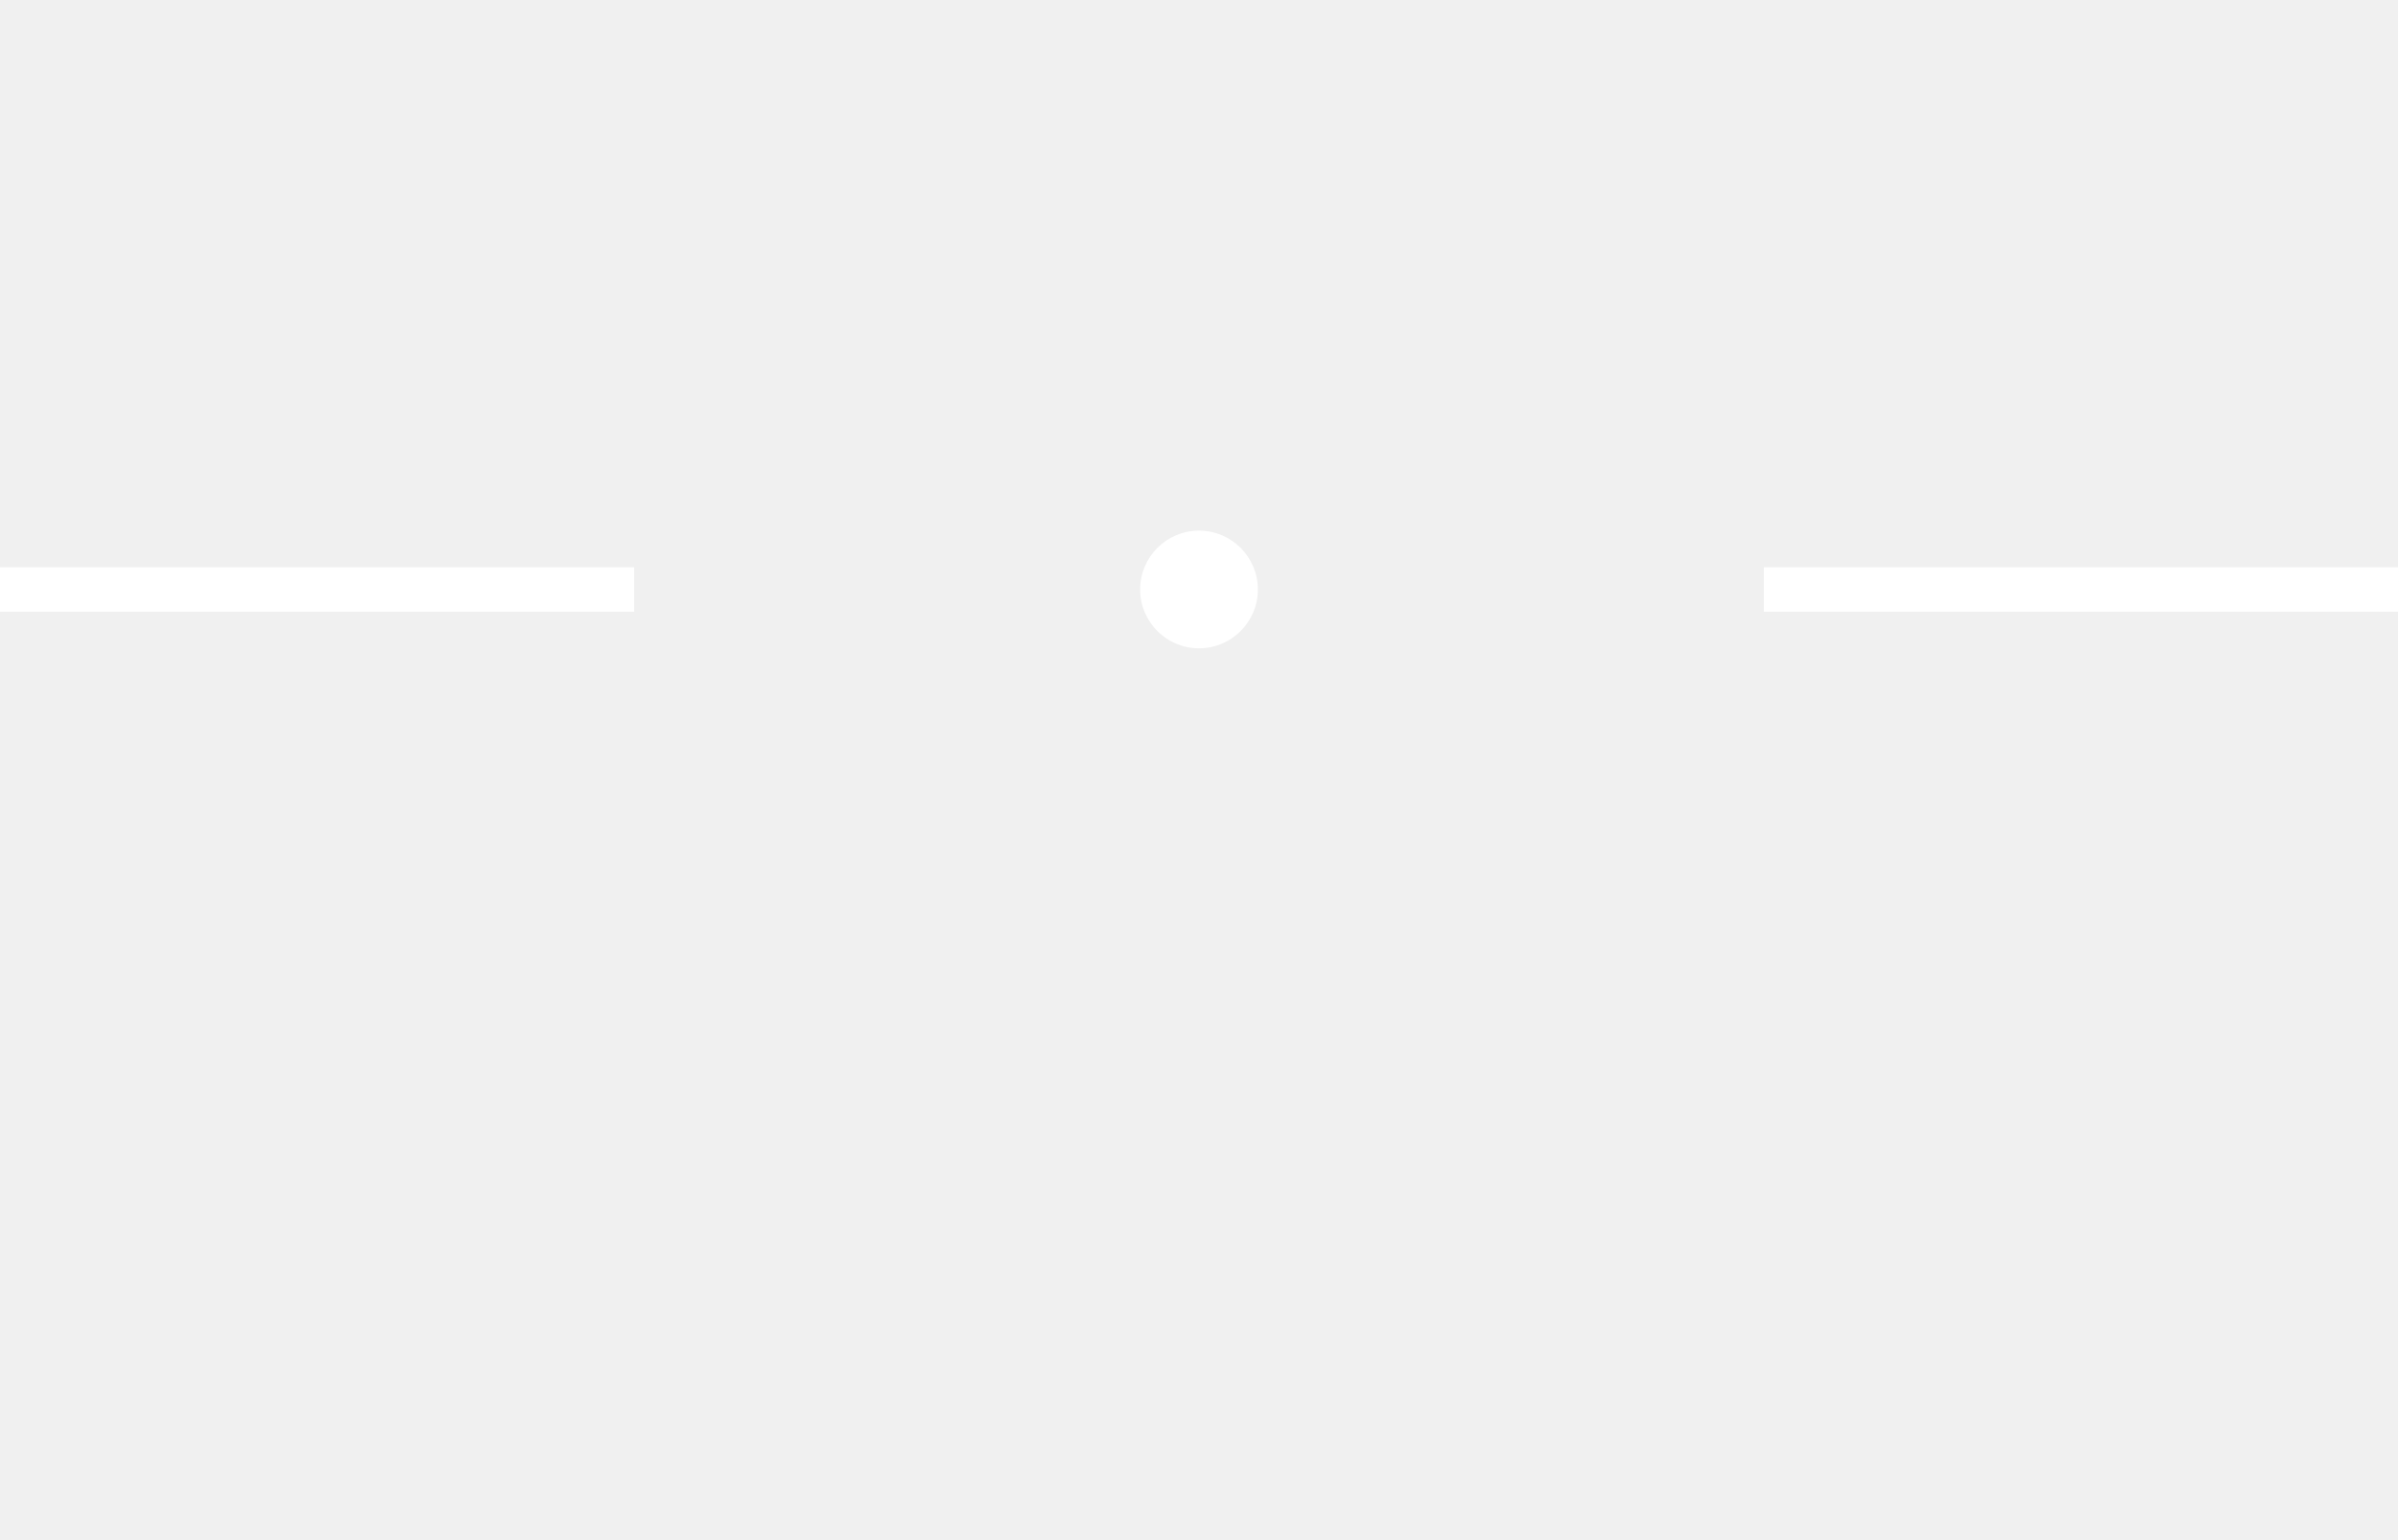
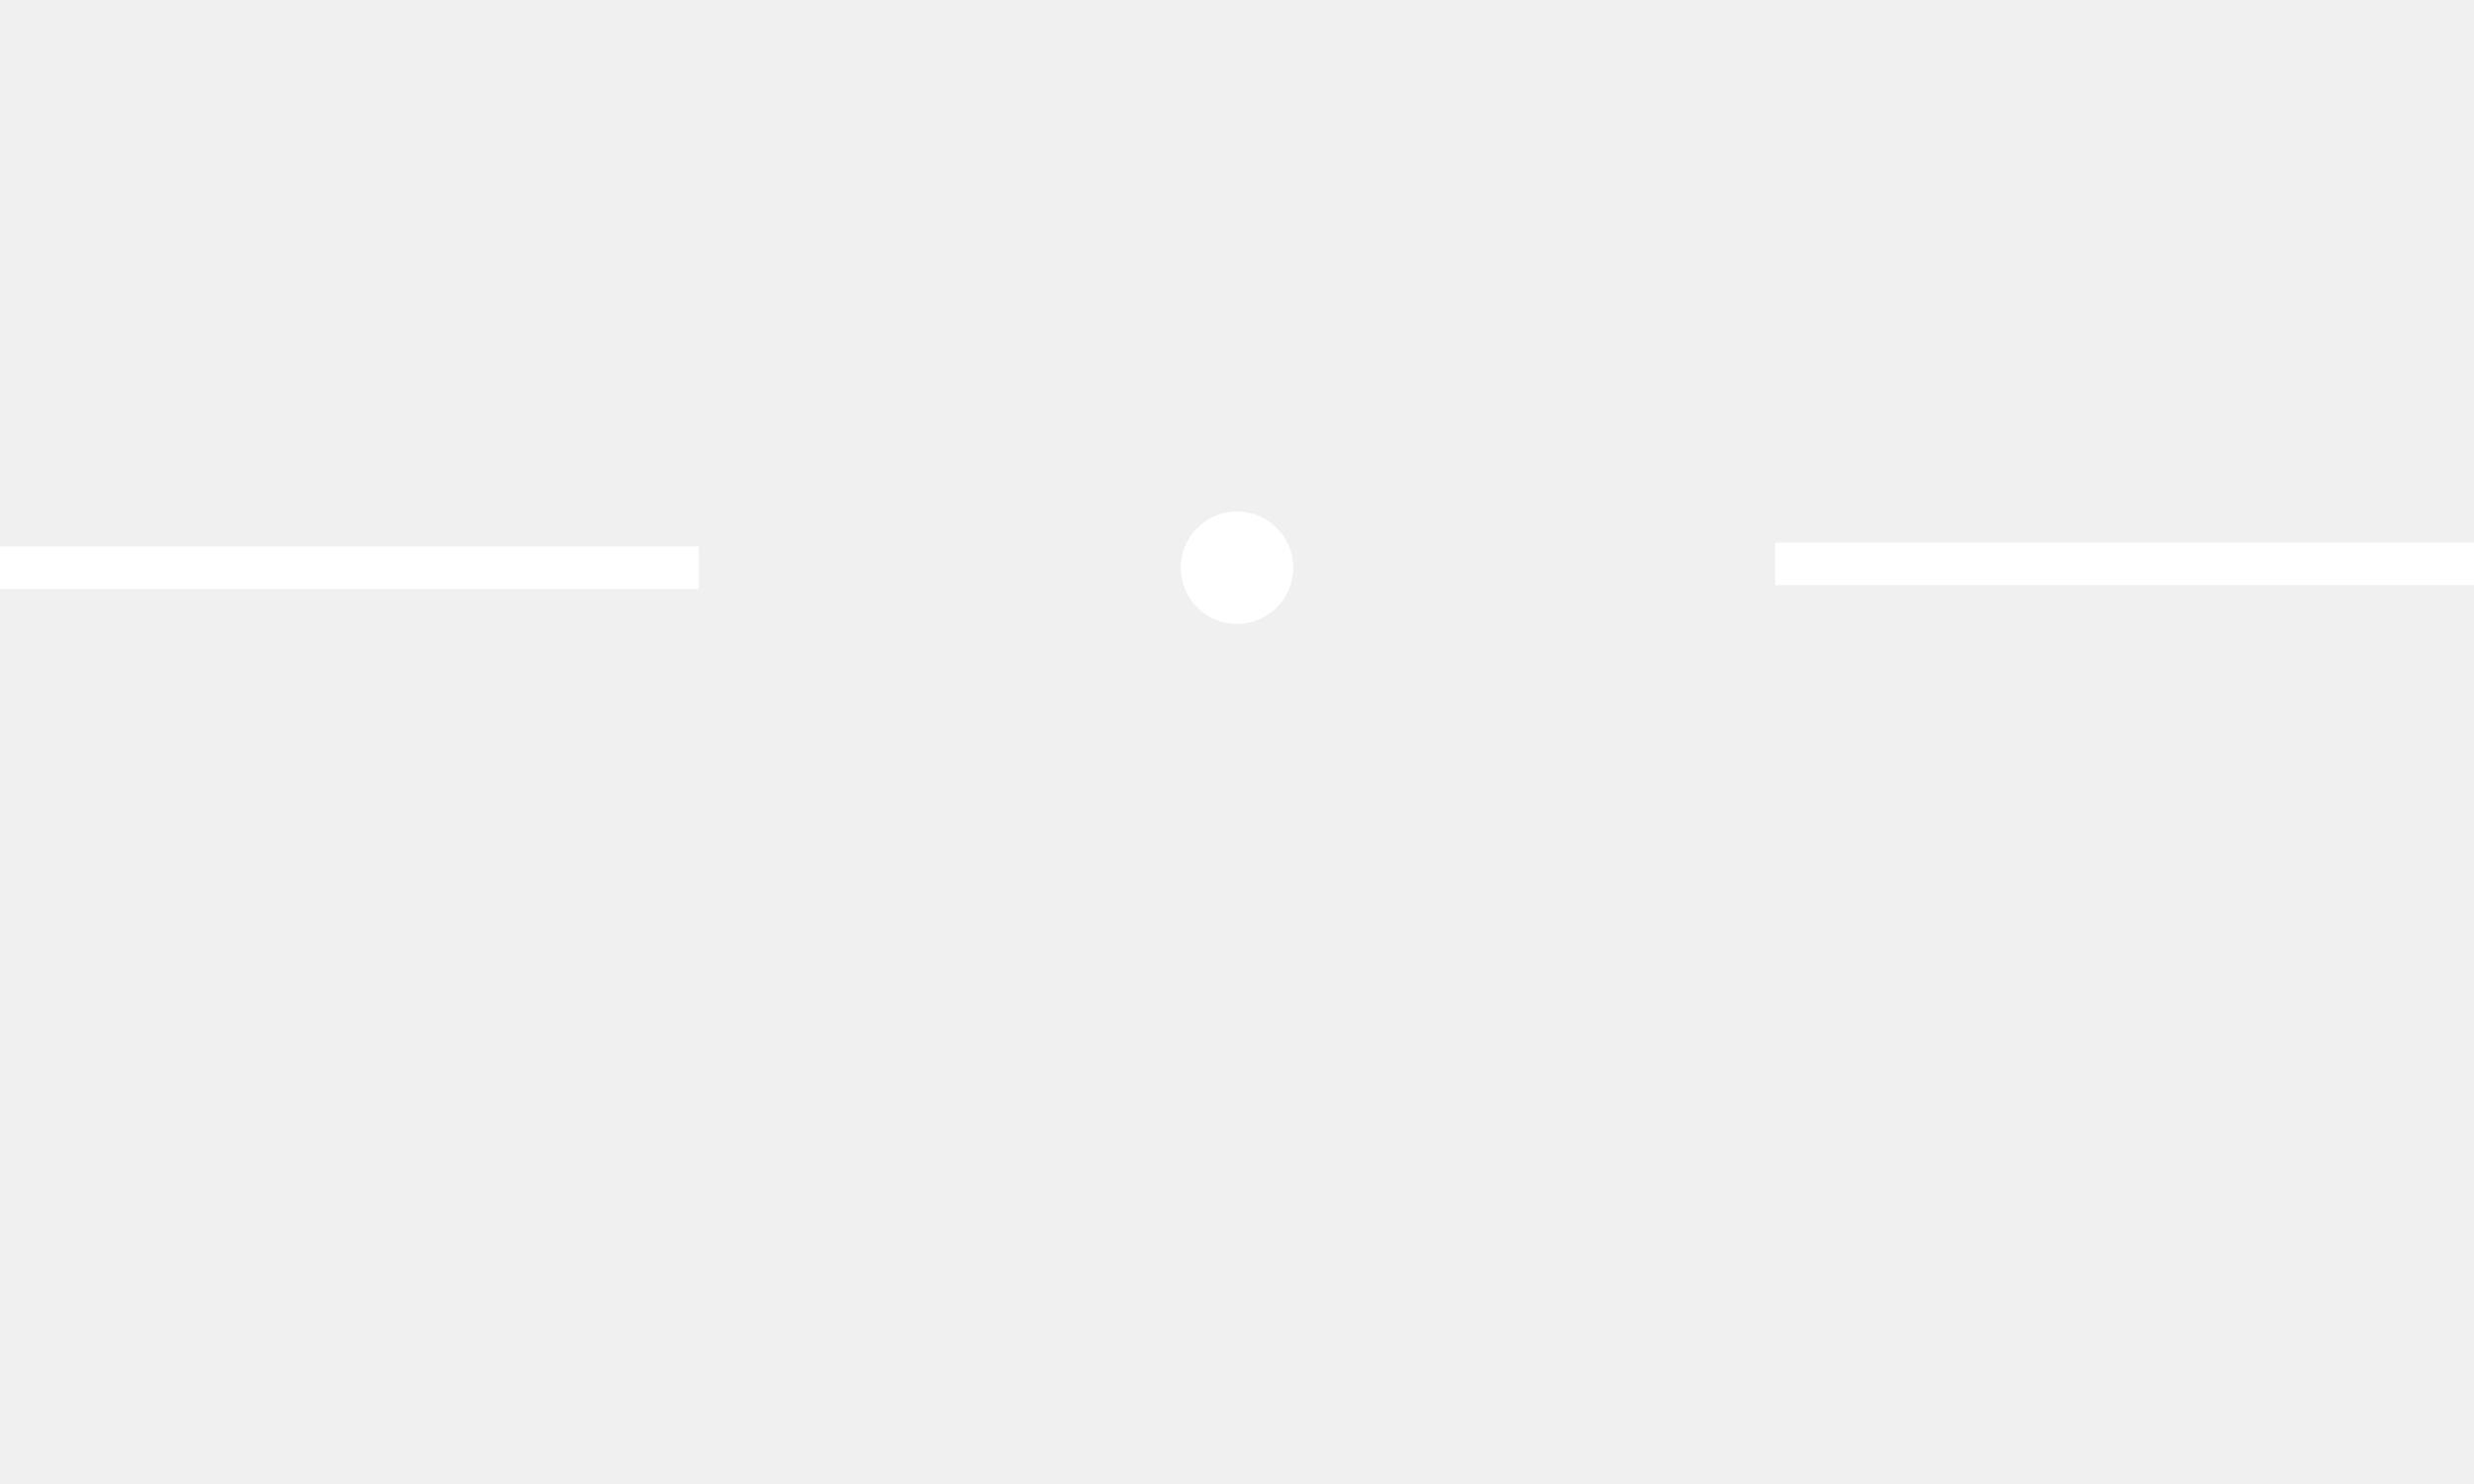
- <svg xmlns="http://www.w3.org/2000/svg" width="26.953mm" height="17.306mm" version="1.1" viewBox="0 0 26.953 17.306" xmlnsCc="http://creativecommons.org/ns#" xmlnsDc="http://purl.org/dc/elements/1.1/" xmlnsRdf="http://www.w3.org/1999/02/22-rdf-syntax-ns#">
-   <g transform="matrix(.066146 0 0 .066146 7.1387 -.1656)">
+ <svg xmlns="http://www.w3.org/2000/svg" width="110" height="66" version="1.1" viewBox="0 0 29.104 17.463" xmlnsCc="http://creativecommons.org/ns#" xmlnsDc="http://purl.org/dc/elements/1.1/" xmlnsRdf="http://www.w3.org/1999/02/22-rdf-syntax-ns#">
+   <g transform="matrix(.066146 0 0 .066146 8.2142 -.11247)">
    <circle cx="95.816" cy="102.7" r="10" fill="#fff" style="paint-order:normal" />
  </g>
-   <path d="m7.128 6.628h-13.305" fill="none" stroke="#fff" stroke-width=".5" />
-   <path d="m33.13 6.628h-13.305" fill="none" stroke="#fff" stroke-width=".5" />
+   <path d="m8.22 6.681h-13.305" fill="none" stroke="#fff" stroke-width=".5" />
+   <path d="m34.189 6.635h-13.305" fill="none" stroke="#fff" stroke-width=".5" />
</svg>
